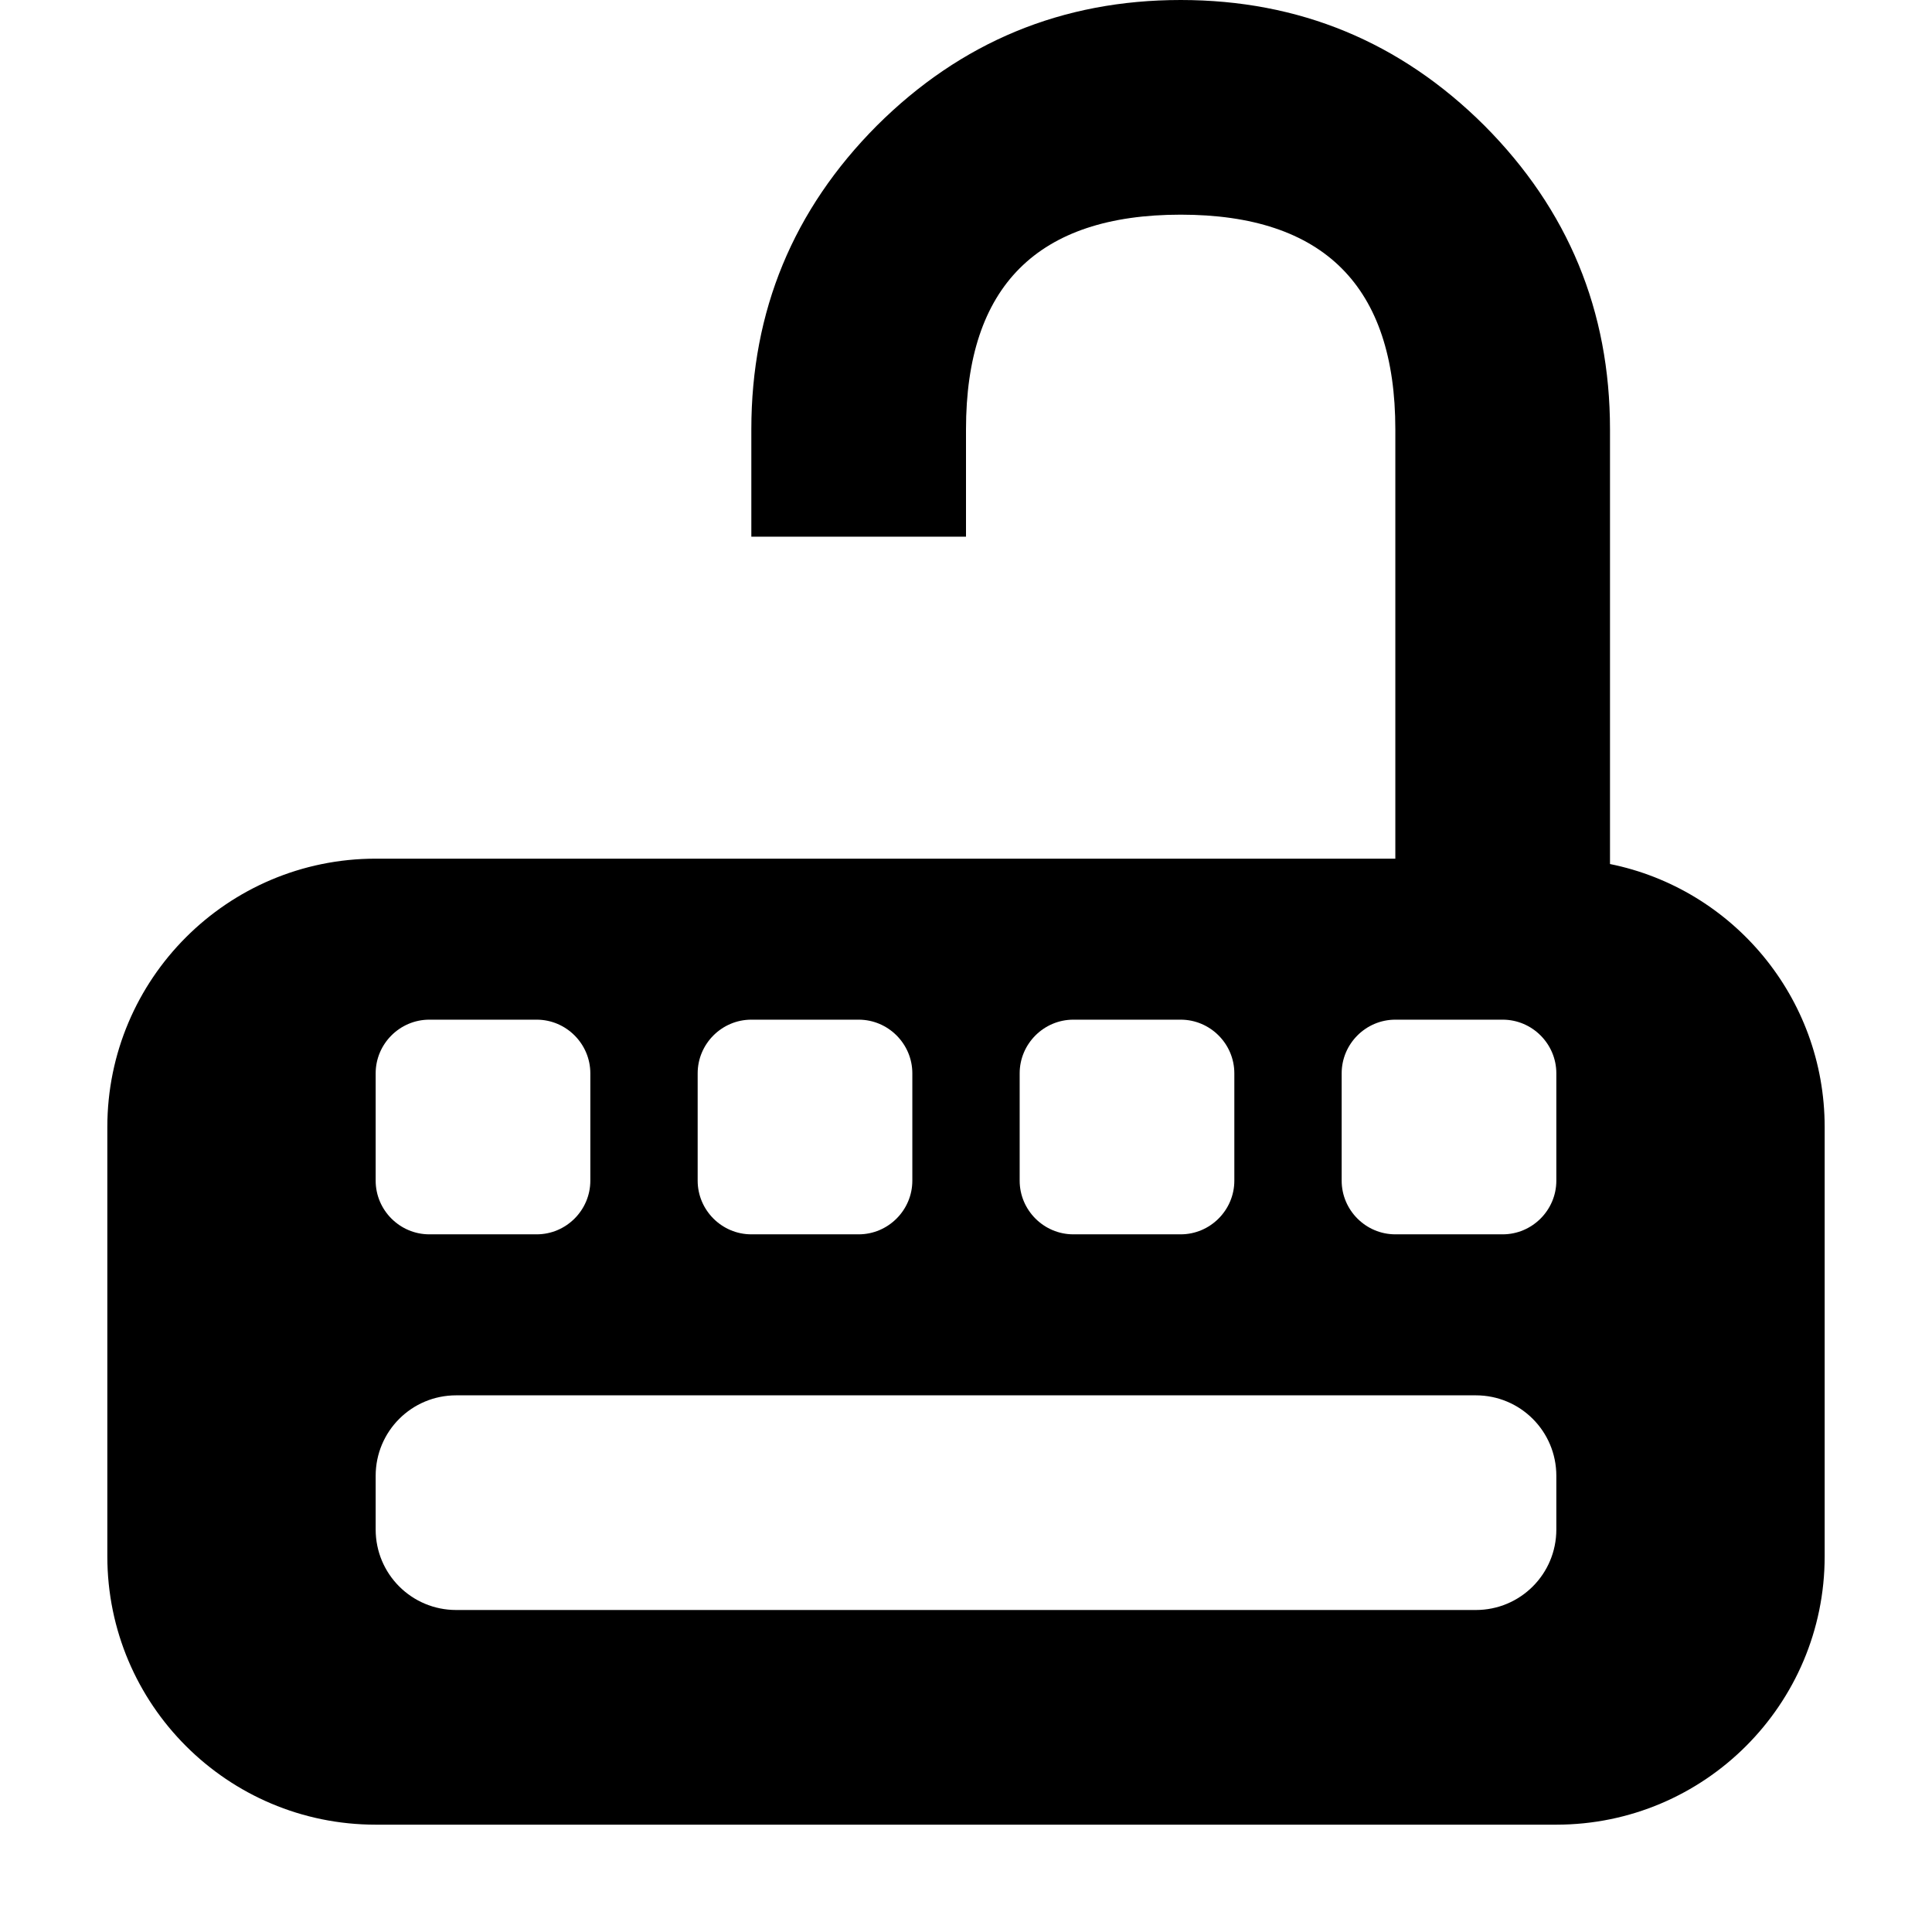
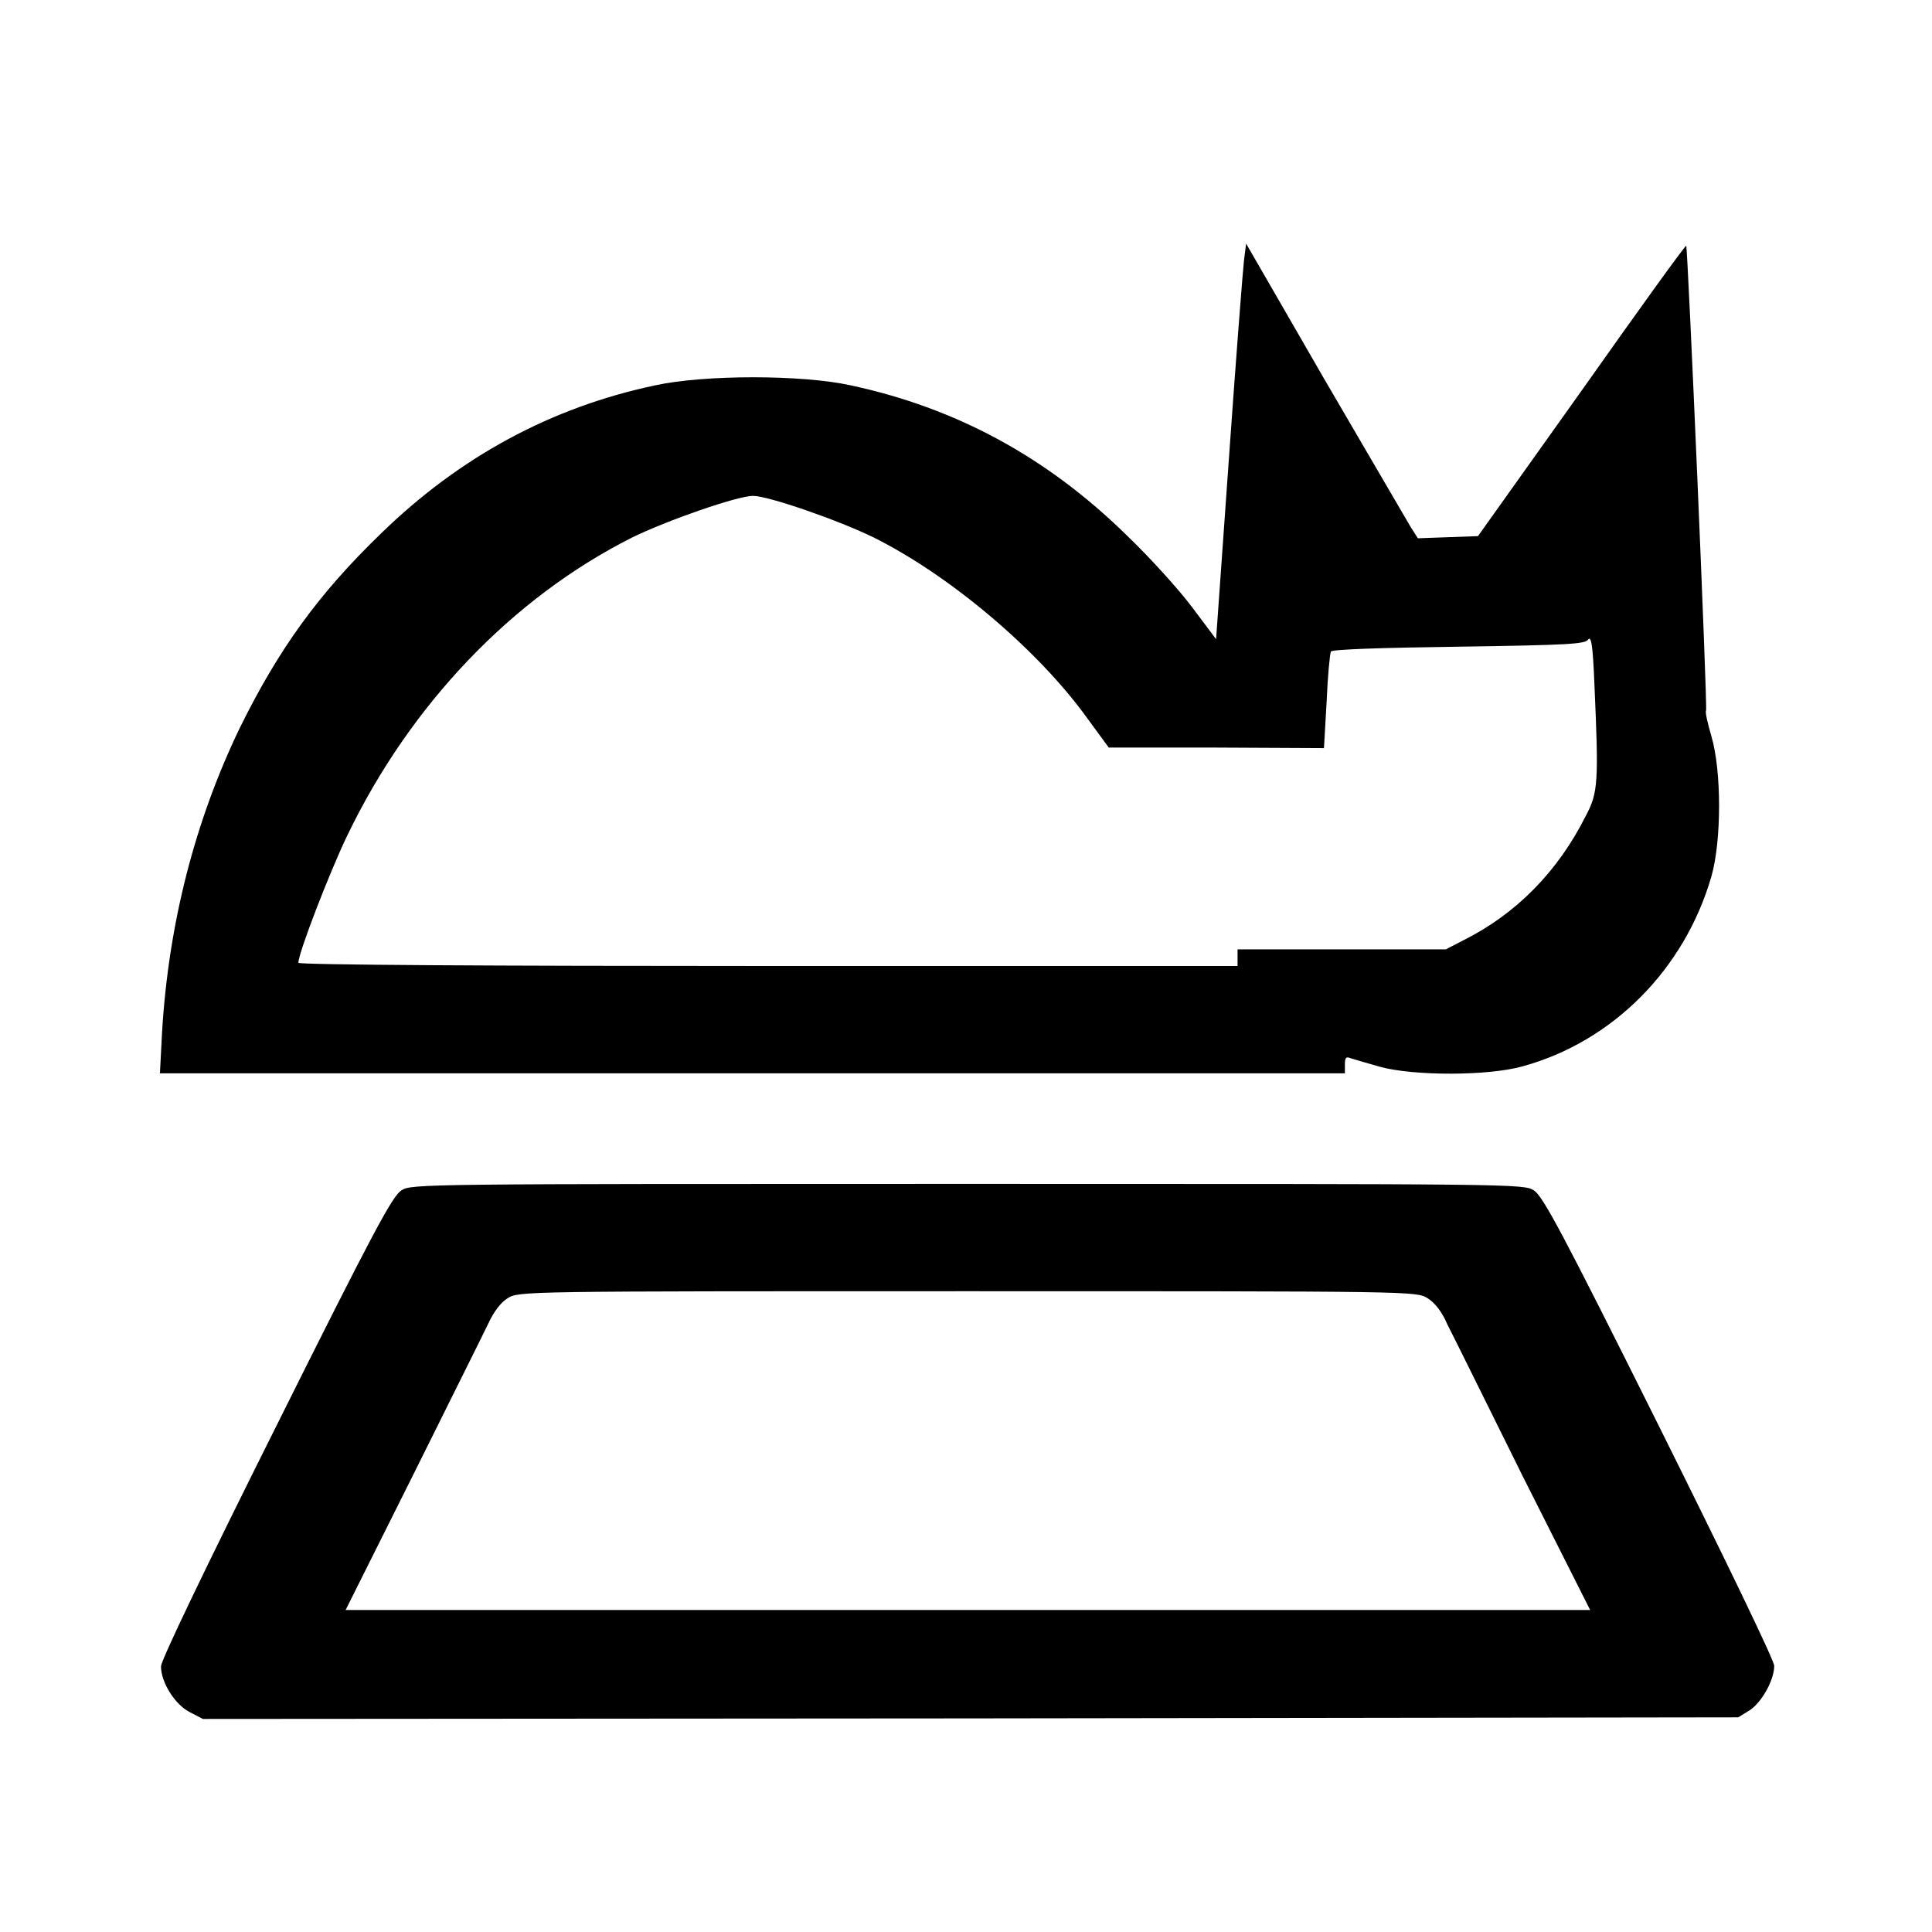
<svg xmlns="http://www.w3.org/2000/svg" viewBox="0 0 36 36" width="36" height="36" role="img" aria-labelledby="title">
-   <path fill="#000000" d="M7 16L26 16L26 8Q26 4 22 4Q18 4 18 8L18 10L14 10L14 8Q14 4.69 16.34 2.34Q18.69 0 22 0Q25.31 0 27.66 2.34Q30 4.69 30 8L30 16.1C32.28 16.56 34 18.58 34 21L34 29C34 31.76 31.76 34 29 34L7 34C4.24 34 2 31.76 2 29L2 21C2 18.24 4.24 16 7 16ZM8.5 26C7.67 26 7 26.67 7 27.5L7 28.5C7 29.33 7.67 30 8.5 30L27.5 30C28.33 30 29 29.33 29 28.5L29 27.5C29 26.67 28.33 26 27.5 26ZM8 19C7.45 19 7 19.45 7 20L7 22C7 22.55 7.45 23 8 23L10 23C10.55 23 11 22.55 11 22L11 20C11 19.45 10.55 19 10 19ZM14 19C13.45 19 13 19.45 13 20L13 22C13 22.55 13.45 23 14 23L16 23C16.55 23 17 22.55 17 22L17 20C17 19.45 16.55 19 16 19ZM20 19C19.45 19 19 19.45 19 20L19 22C19 22.55 19.45 23 20 23L22 23C22.55 23 23 22.55 23 22L23 20C23 19.45 22.55 19 22 19ZM26 19C25.45 19 25 19.45 25 20L25 22C25 22.55 25.45 23 26 23L28 23C28.55 23 29 22.55 29 22L29 20C29 19.45 28.55 19 28 19Z" />
+   <path fill="#000000" fill-rule="evenodd" d="M0 0H36V36H0ZM0.00 18.00L0.00 0.00L18.00 0.00L36.00 0.00L36.00 18.00L36.00 36.00L18.00 36.00L0.00 36.00L0.00 18.00ZM32.60 31.87C32.82 31.73 33.06 31.31 33.06 31.04C33.06 30.94 32.15 29.06 30.92 26.59C29.10 22.94 28.75 22.29 28.58 22.18C28.39 22.06 28.21 22.06 18.03 22.06C7.86 22.06 7.67 22.06 7.48 22.18C7.31 22.29 6.96 22.94 5.14 26.59C3.82 29.23 3.00 30.94 3.00 31.05C3.00 31.35 3.26 31.76 3.53 31.90L3.78 32.03L18.08 32.02L32.39 32.00L32.60 31.87ZM7.68 27.52C8.36 26.15 9.00 24.87 9.09 24.68C9.20 24.44 9.33 24.27 9.46 24.19C9.67 24.06 9.71 24.06 18.03 24.06C26.35 24.06 26.39 24.06 26.60 24.19C26.73 24.27 26.87 24.44 26.97 24.68C27.07 24.87 27.70 26.15 28.38 27.52L29.63 30.00L18.03 30.00L6.44 30.00L7.68 27.52ZM25.06 19.84C25.06 19.71 25.08 19.68 25.17 19.72C25.23 19.74 25.48 19.81 25.72 19.88C26.35 20.05 27.73 20.05 28.37 19.87C30.05 19.41 31.39 18.06 31.89 16.33C32.08 15.66 32.08 14.37 31.89 13.72C31.82 13.48 31.77 13.27 31.79 13.24C31.82 13.19 31.45 4.62 31.42 4.58C31.40 4.57 30.53 5.78 29.47 7.28L27.54 9.99L26.98 10.01L26.42 10.03L26.28 9.81C26.21 9.69 25.49 8.46 24.68 7.07L23.22 4.54L23.18 4.85C23.16 5.02 23.03 6.68 22.90 8.53L22.66 11.91L22.21 11.31C21.97 10.99 21.42 10.38 20.99 9.97C19.50 8.51 17.81 7.60 15.85 7.18C14.94 6.98 13.13 6.98 12.21 7.18C10.27 7.59 8.57 8.51 7.10 9.94C5.93 11.07 5.19 12.10 4.47 13.56C3.63 15.30 3.14 17.22 3.02 19.23L2.98 20.00L14.02 20.00L25.06 20.00L25.06 19.84ZM5.56 17.94C5.56 17.76 6.13 16.28 6.47 15.57C7.65 13.12 9.55 11.14 11.77 10.02C12.42 9.70 13.74 9.24 14.03 9.24C14.32 9.24 15.64 9.70 16.29 10.02C17.71 10.73 19.34 12.11 20.25 13.37L20.66 13.93L22.66 13.93L24.67 13.94L24.72 13.07C24.74 12.59 24.78 12.18 24.80 12.14C24.83 12.10 25.72 12.07 27.18 12.05C29.24 12.02 29.53 12.00 29.59 11.92C29.65 11.84 29.68 12.01 29.71 12.76C29.79 14.57 29.78 14.77 29.55 15.20C29.03 16.24 28.25 17.03 27.27 17.52L26.94 17.69L25.00 17.69L23.06 17.69L23.06 17.84L23.06 18.00L14.31 18.00C9.25 18.00 5.56 17.98 5.56 17.94Z" />
</svg>
